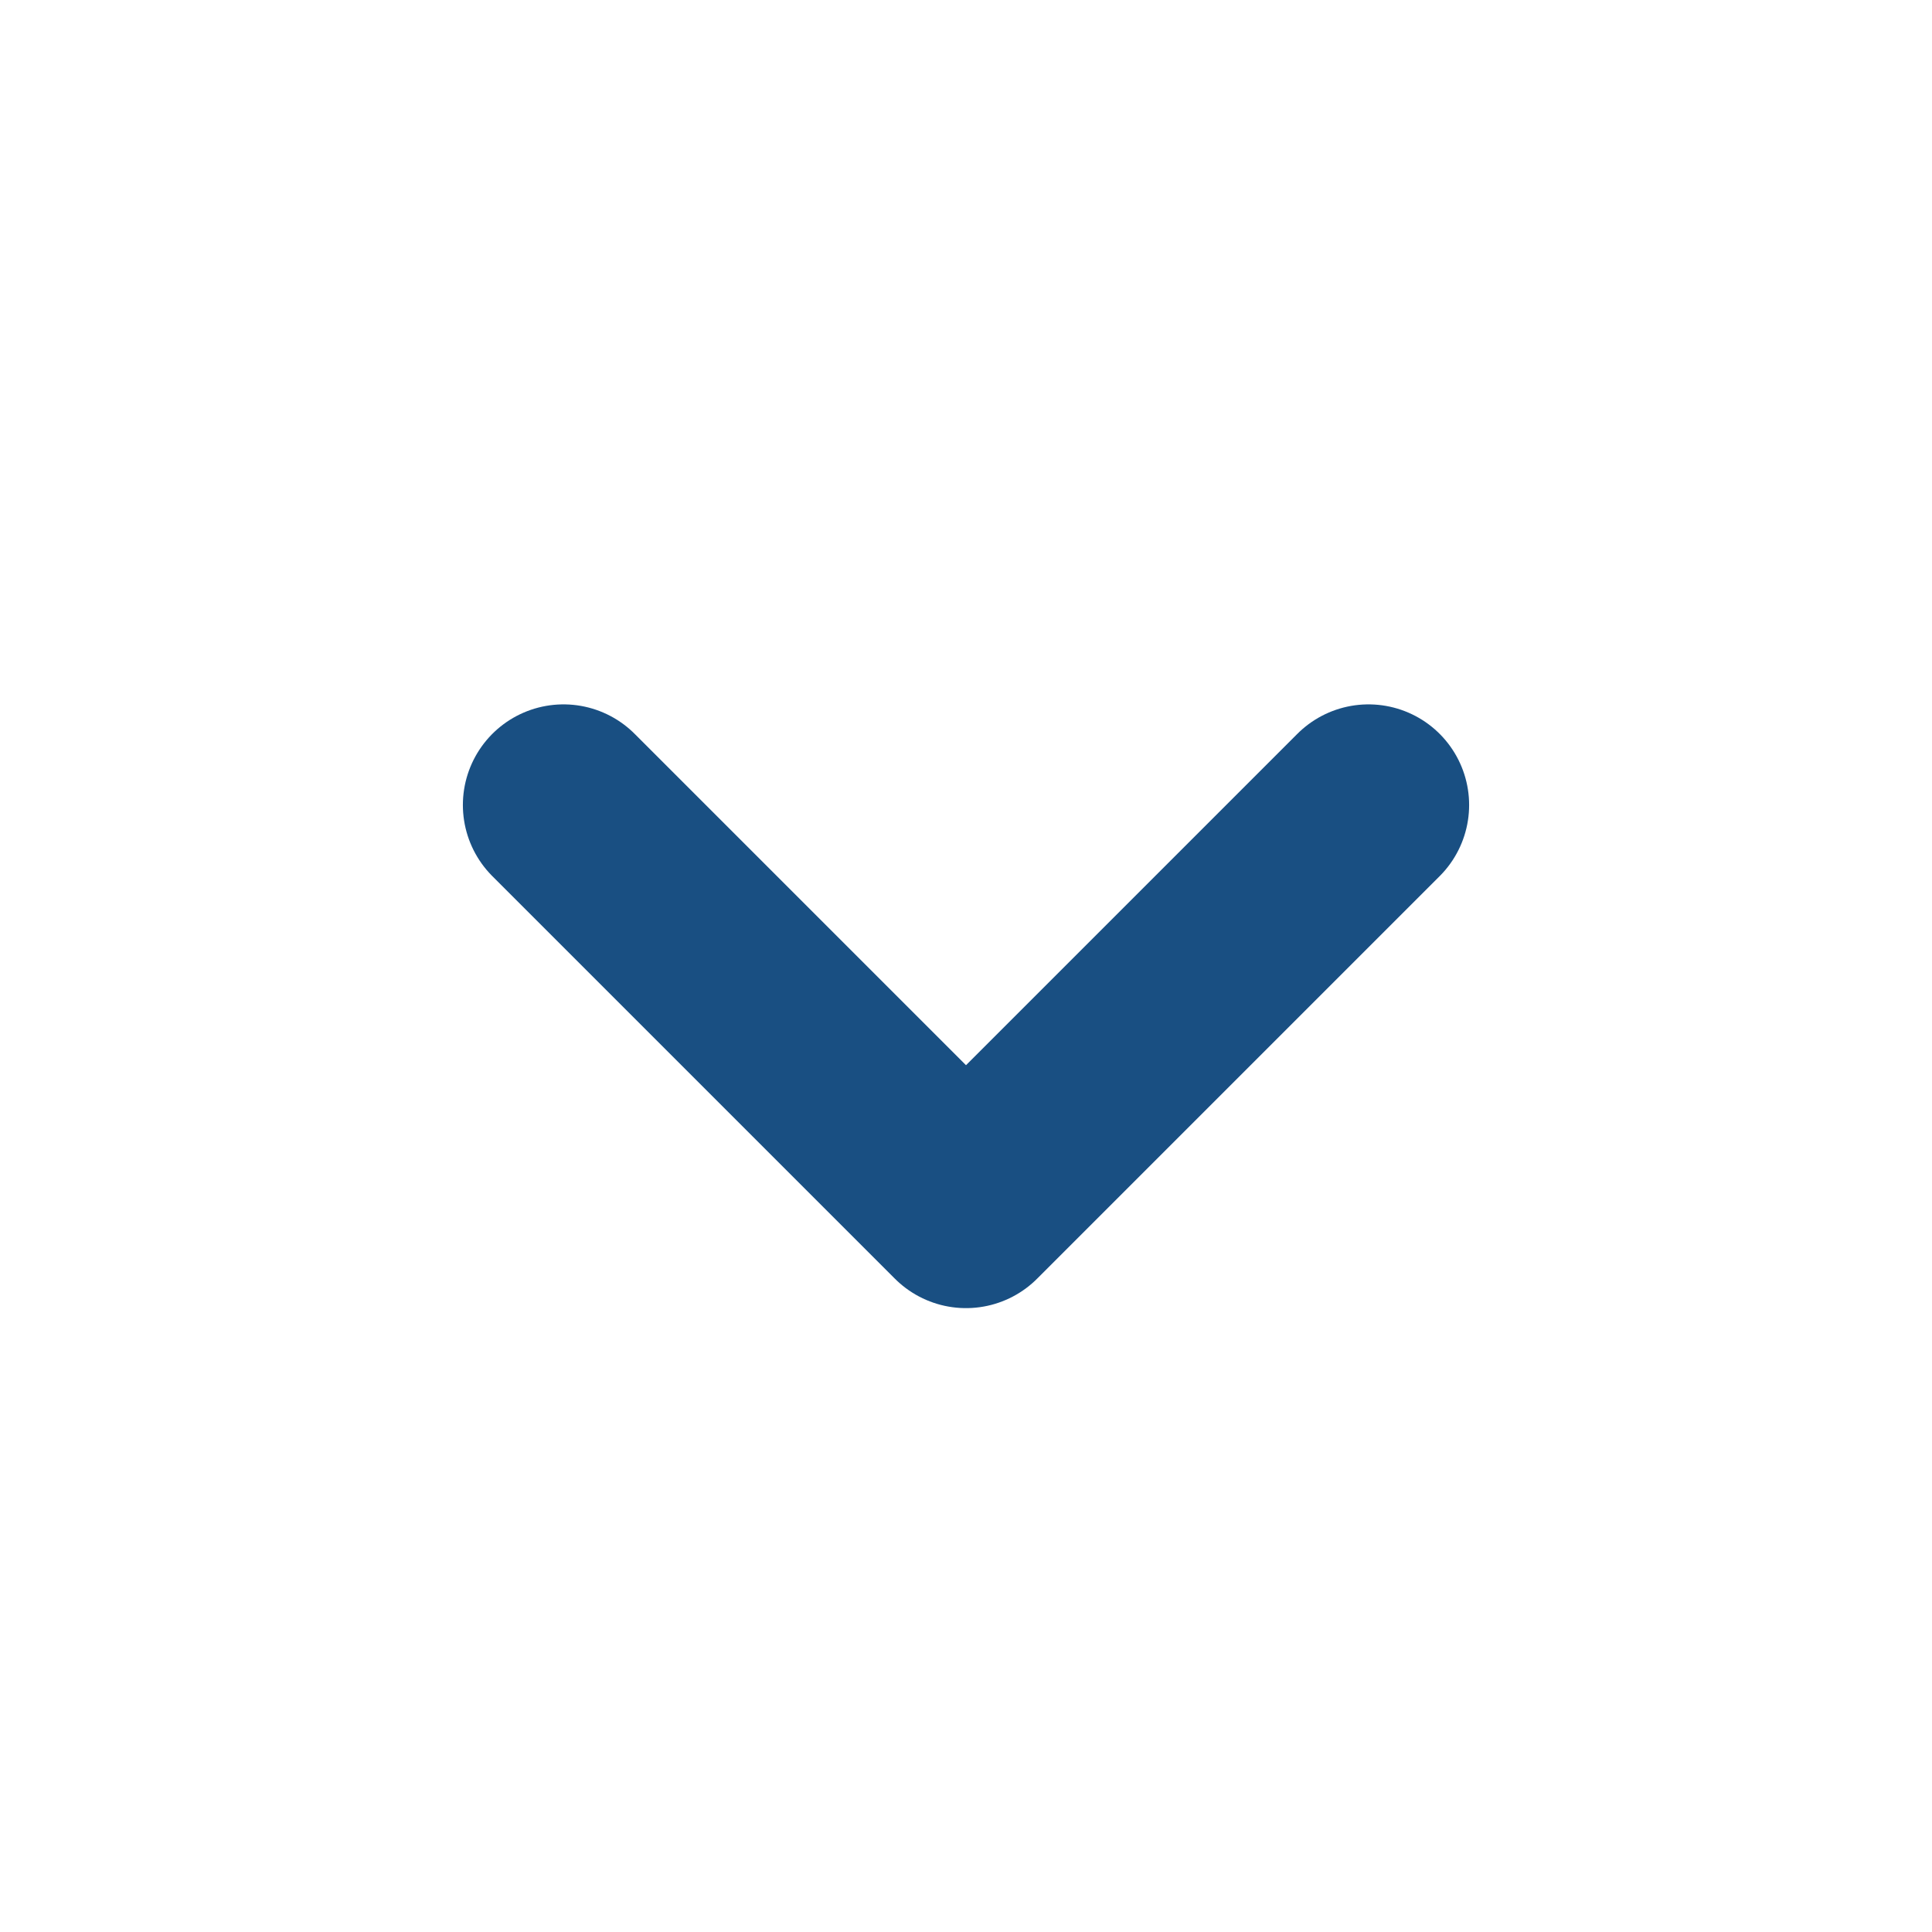
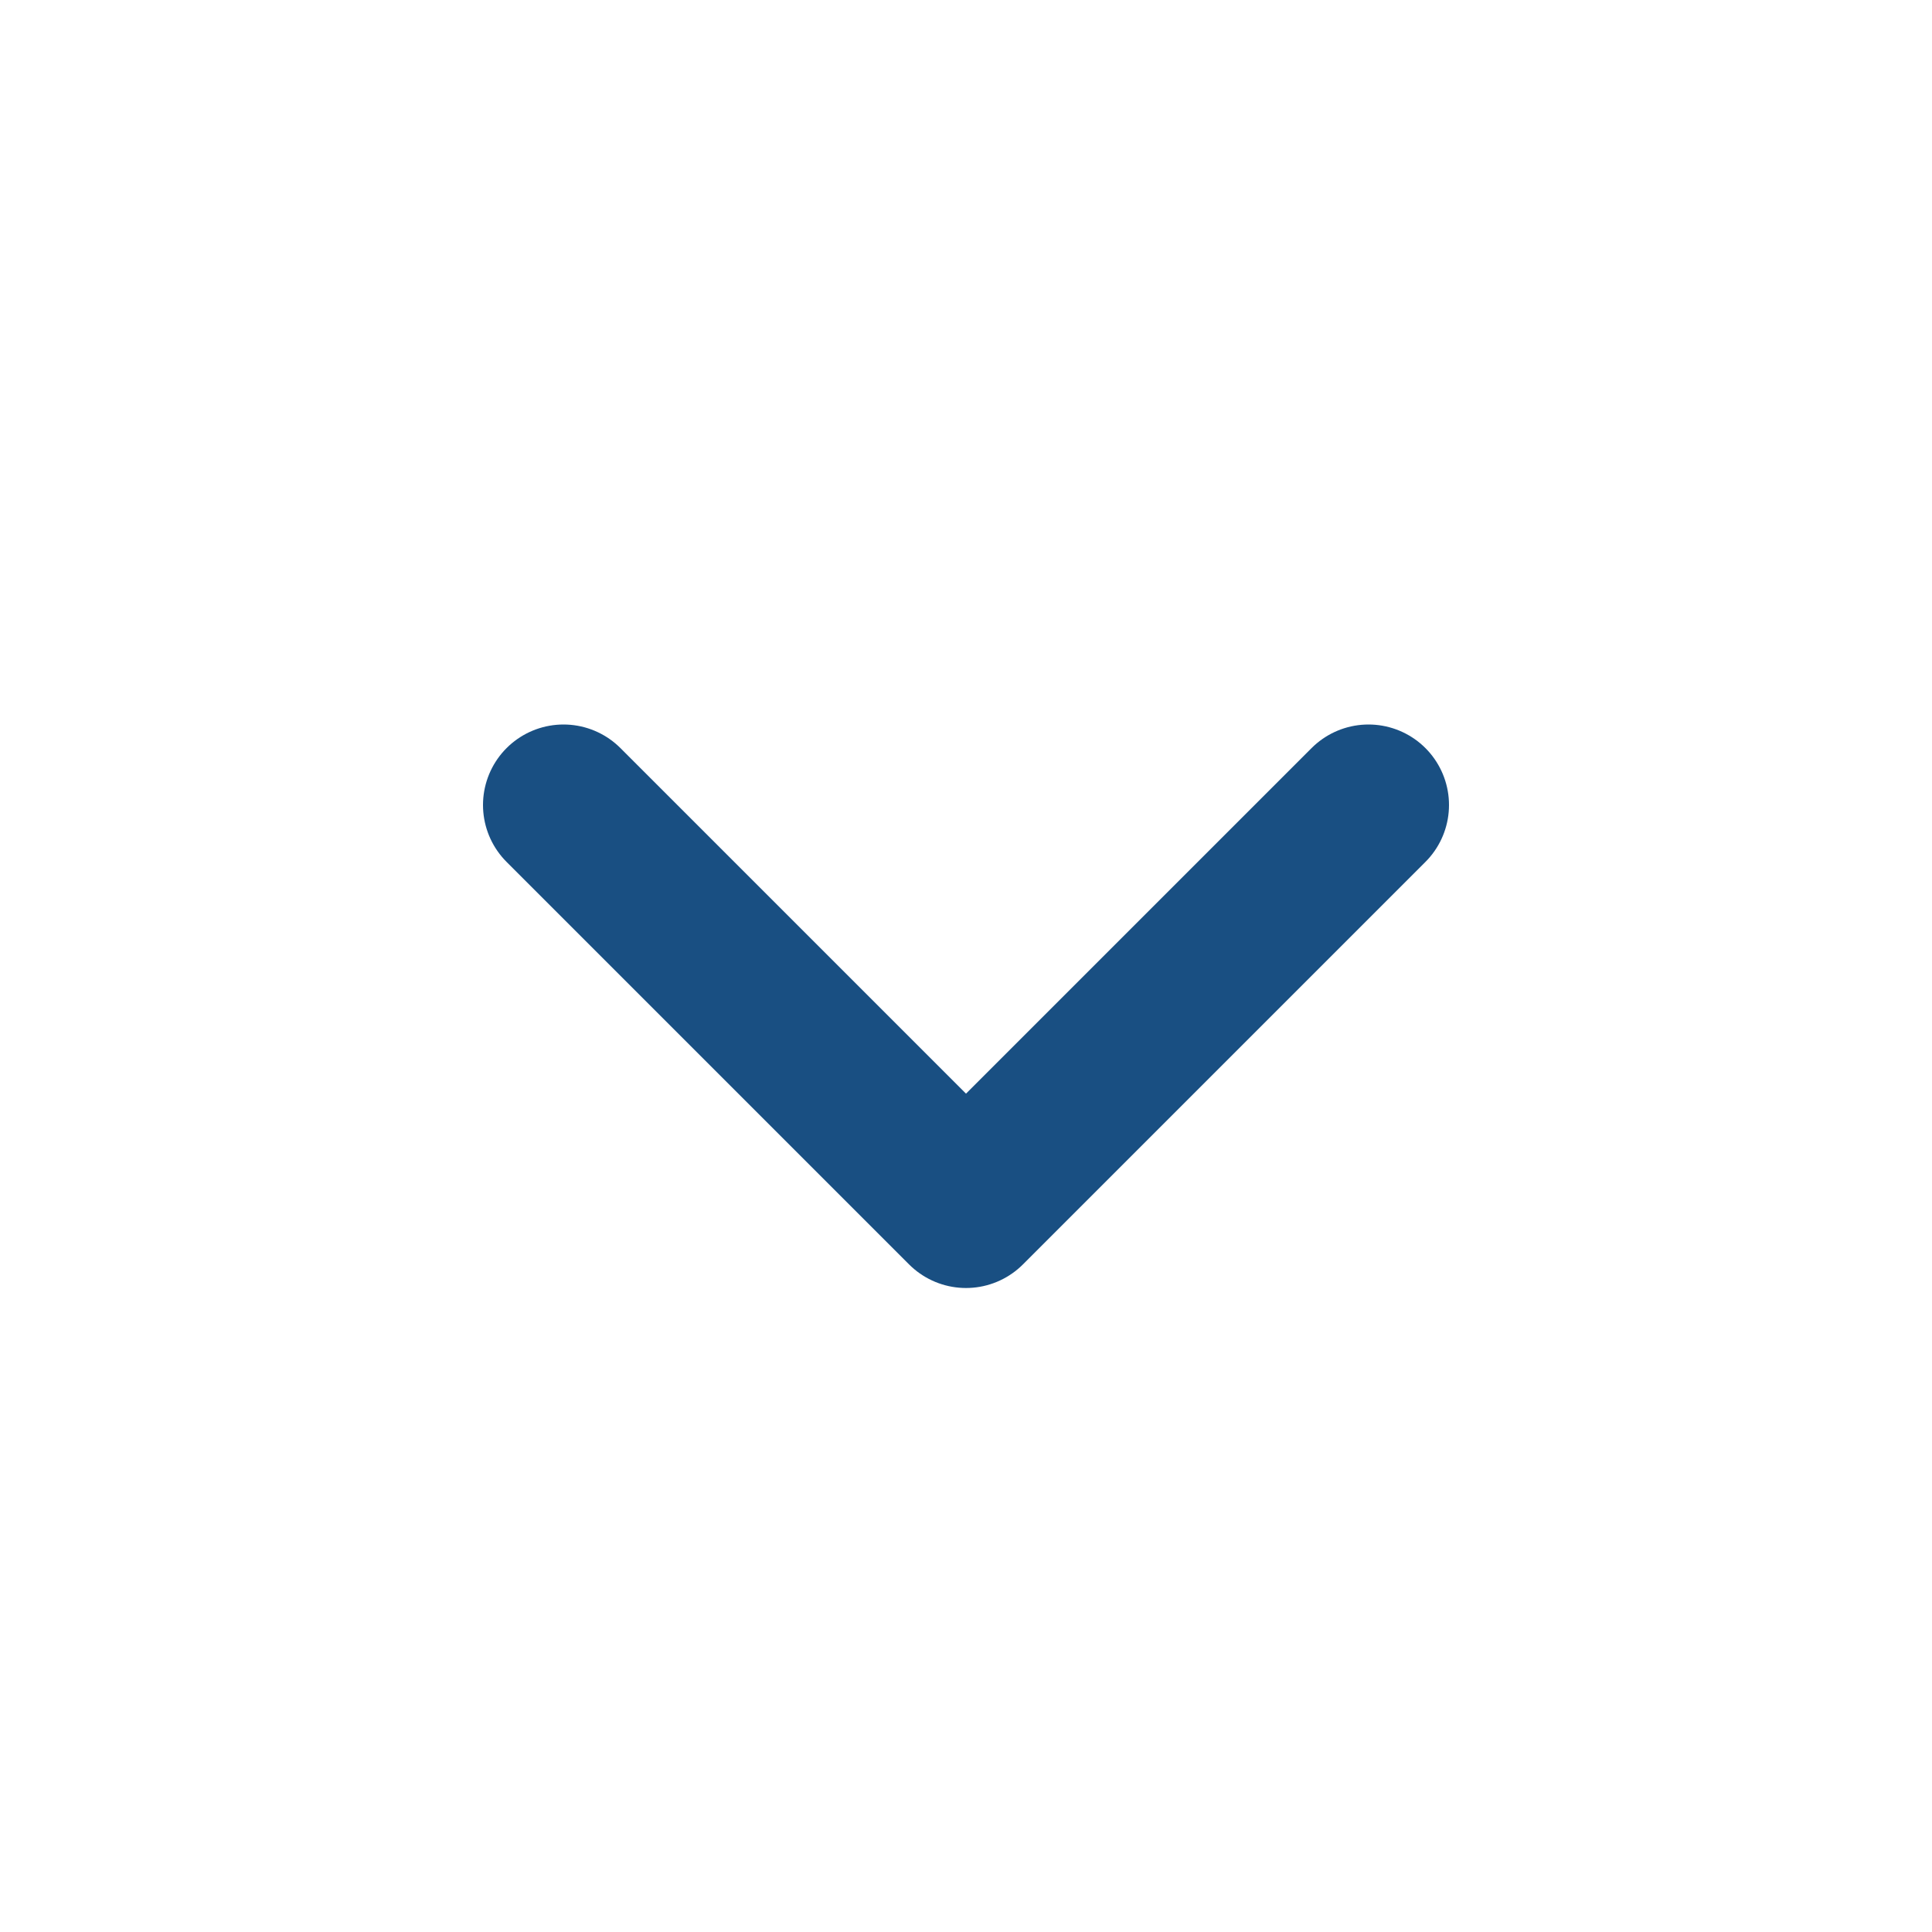
<svg xmlns="http://www.w3.org/2000/svg" width="24px" height="24px" viewBox="0 0 24 24" fill="none">
-   <path d="M7 10L12 15L17 10" stroke="#194f82" stroke-width="2.5" stroke-linecap="round" stroke-linejoin="round" />
+   <path d="M7 10L12 15L17 10" stroke="#194f82" stroke-width="2.0" stroke-linecap="round" stroke-linejoin="round" />
</svg>
